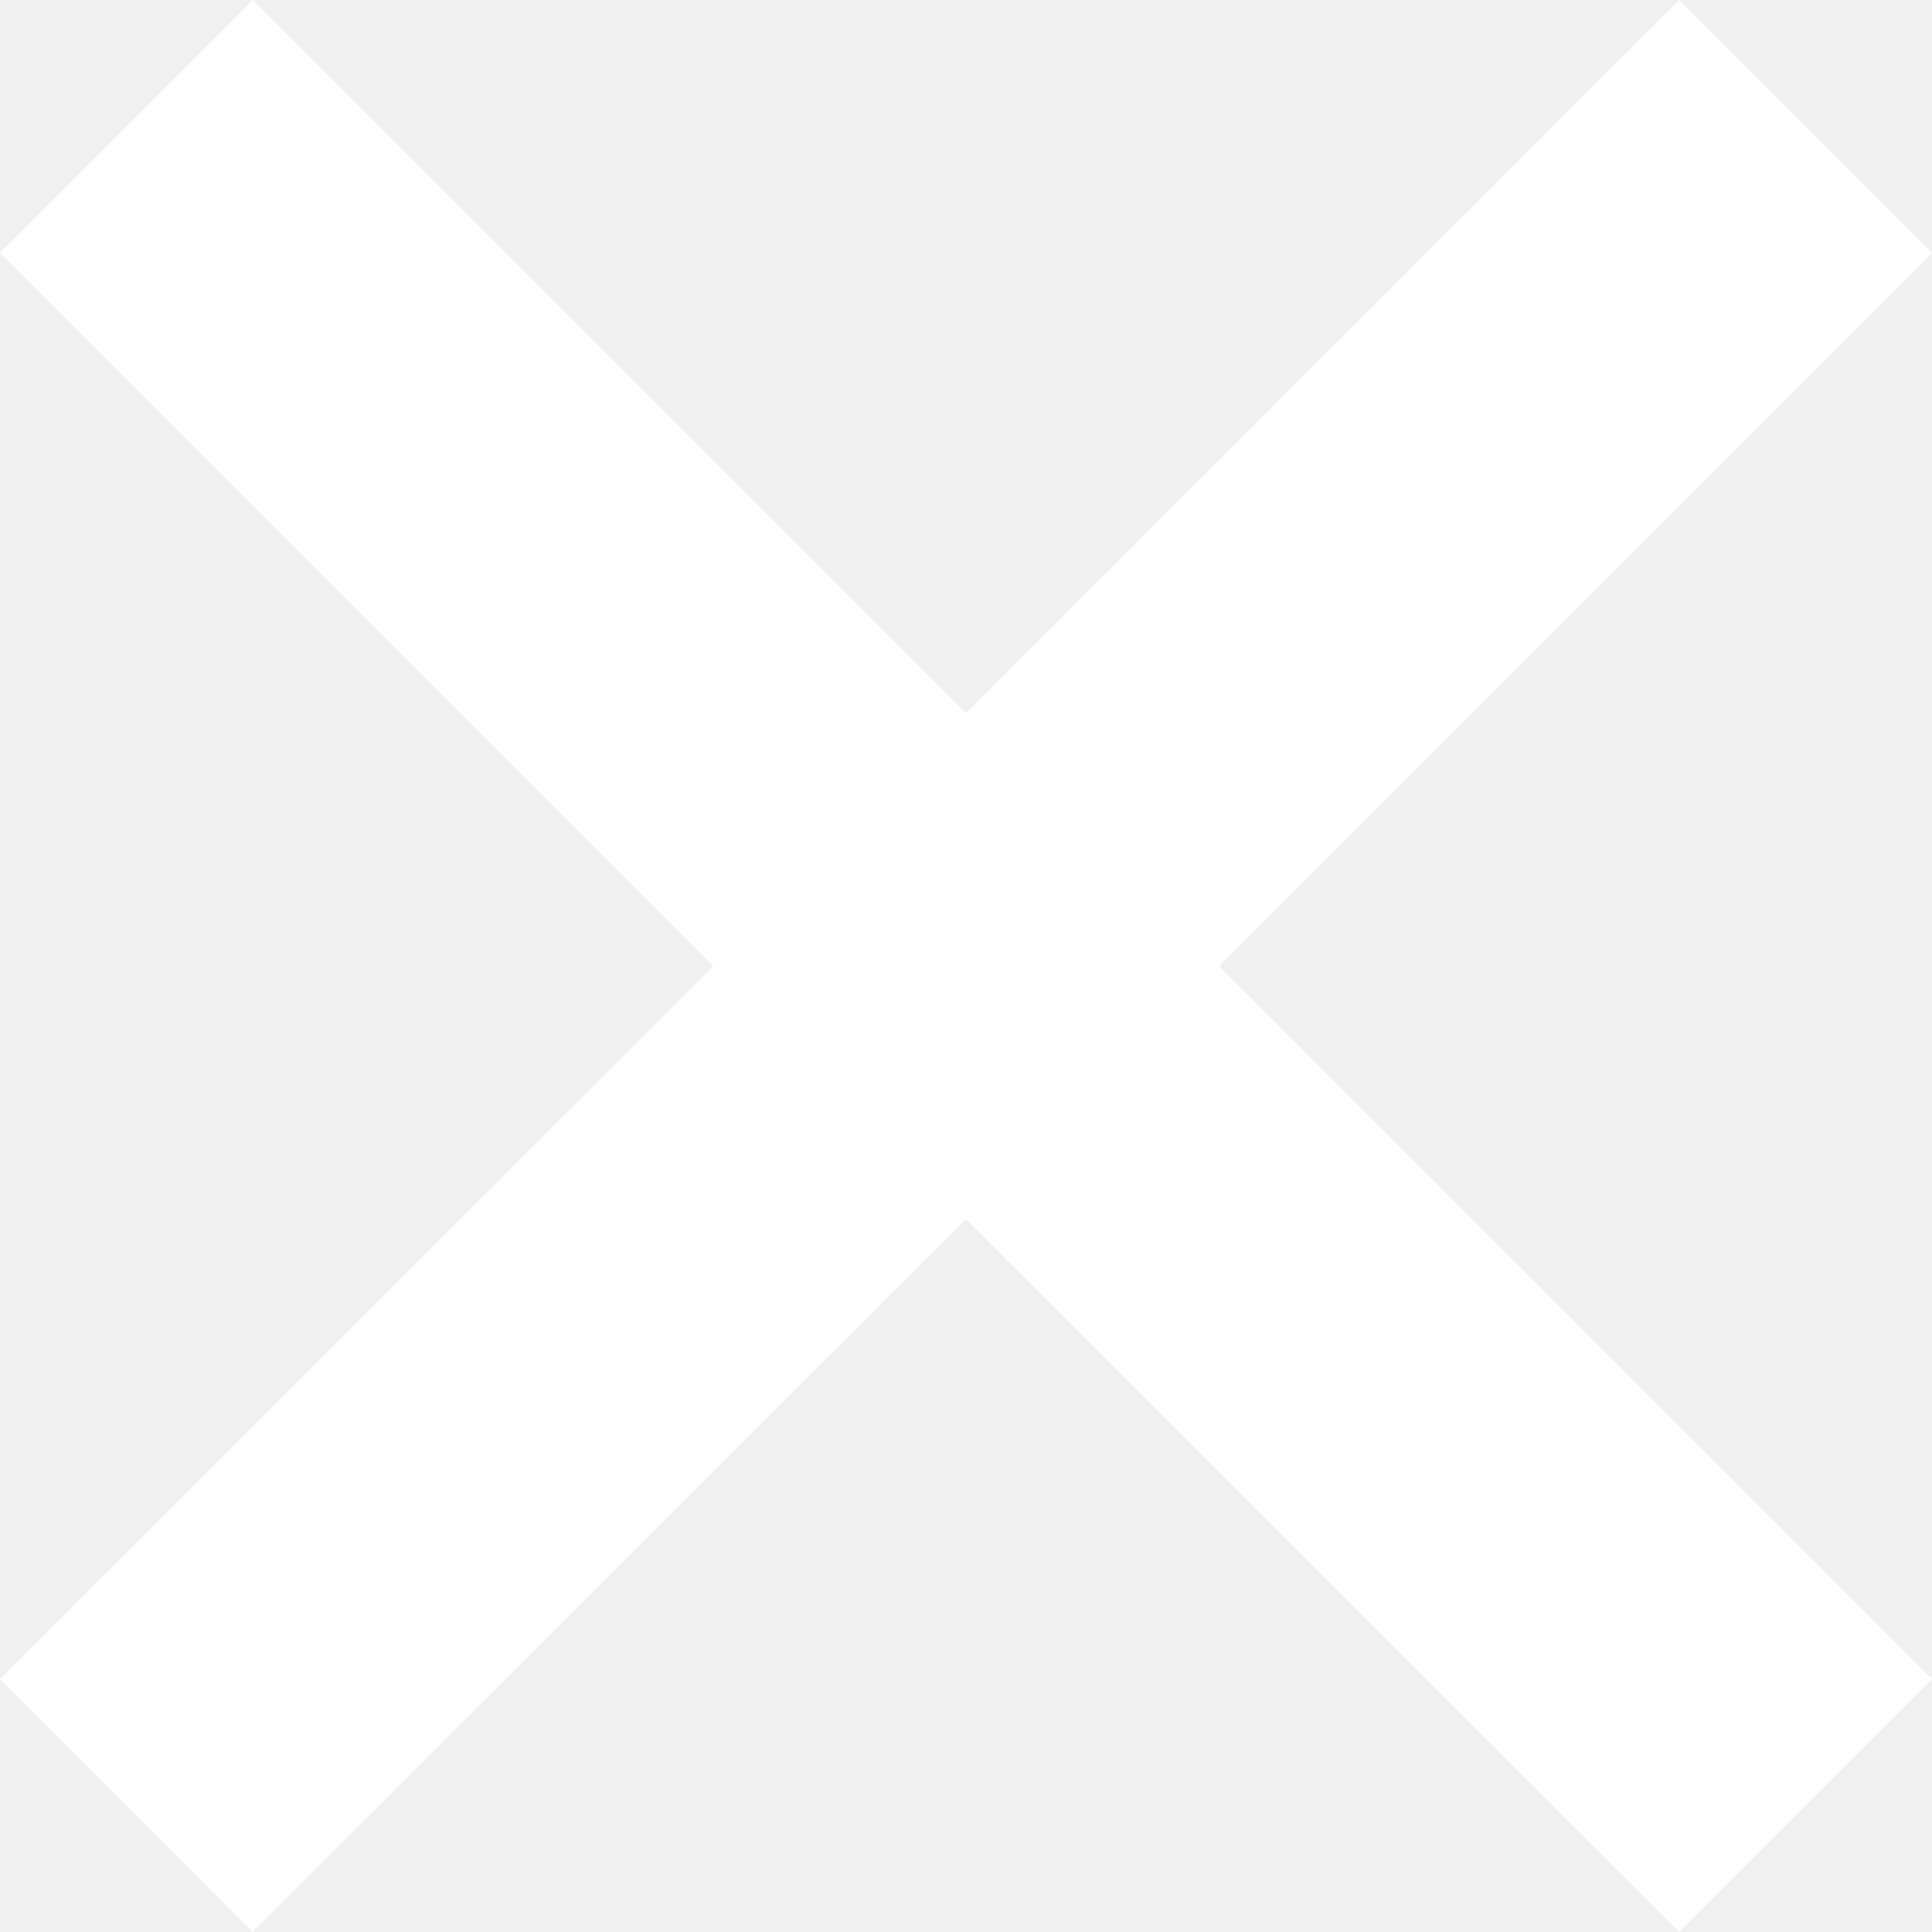
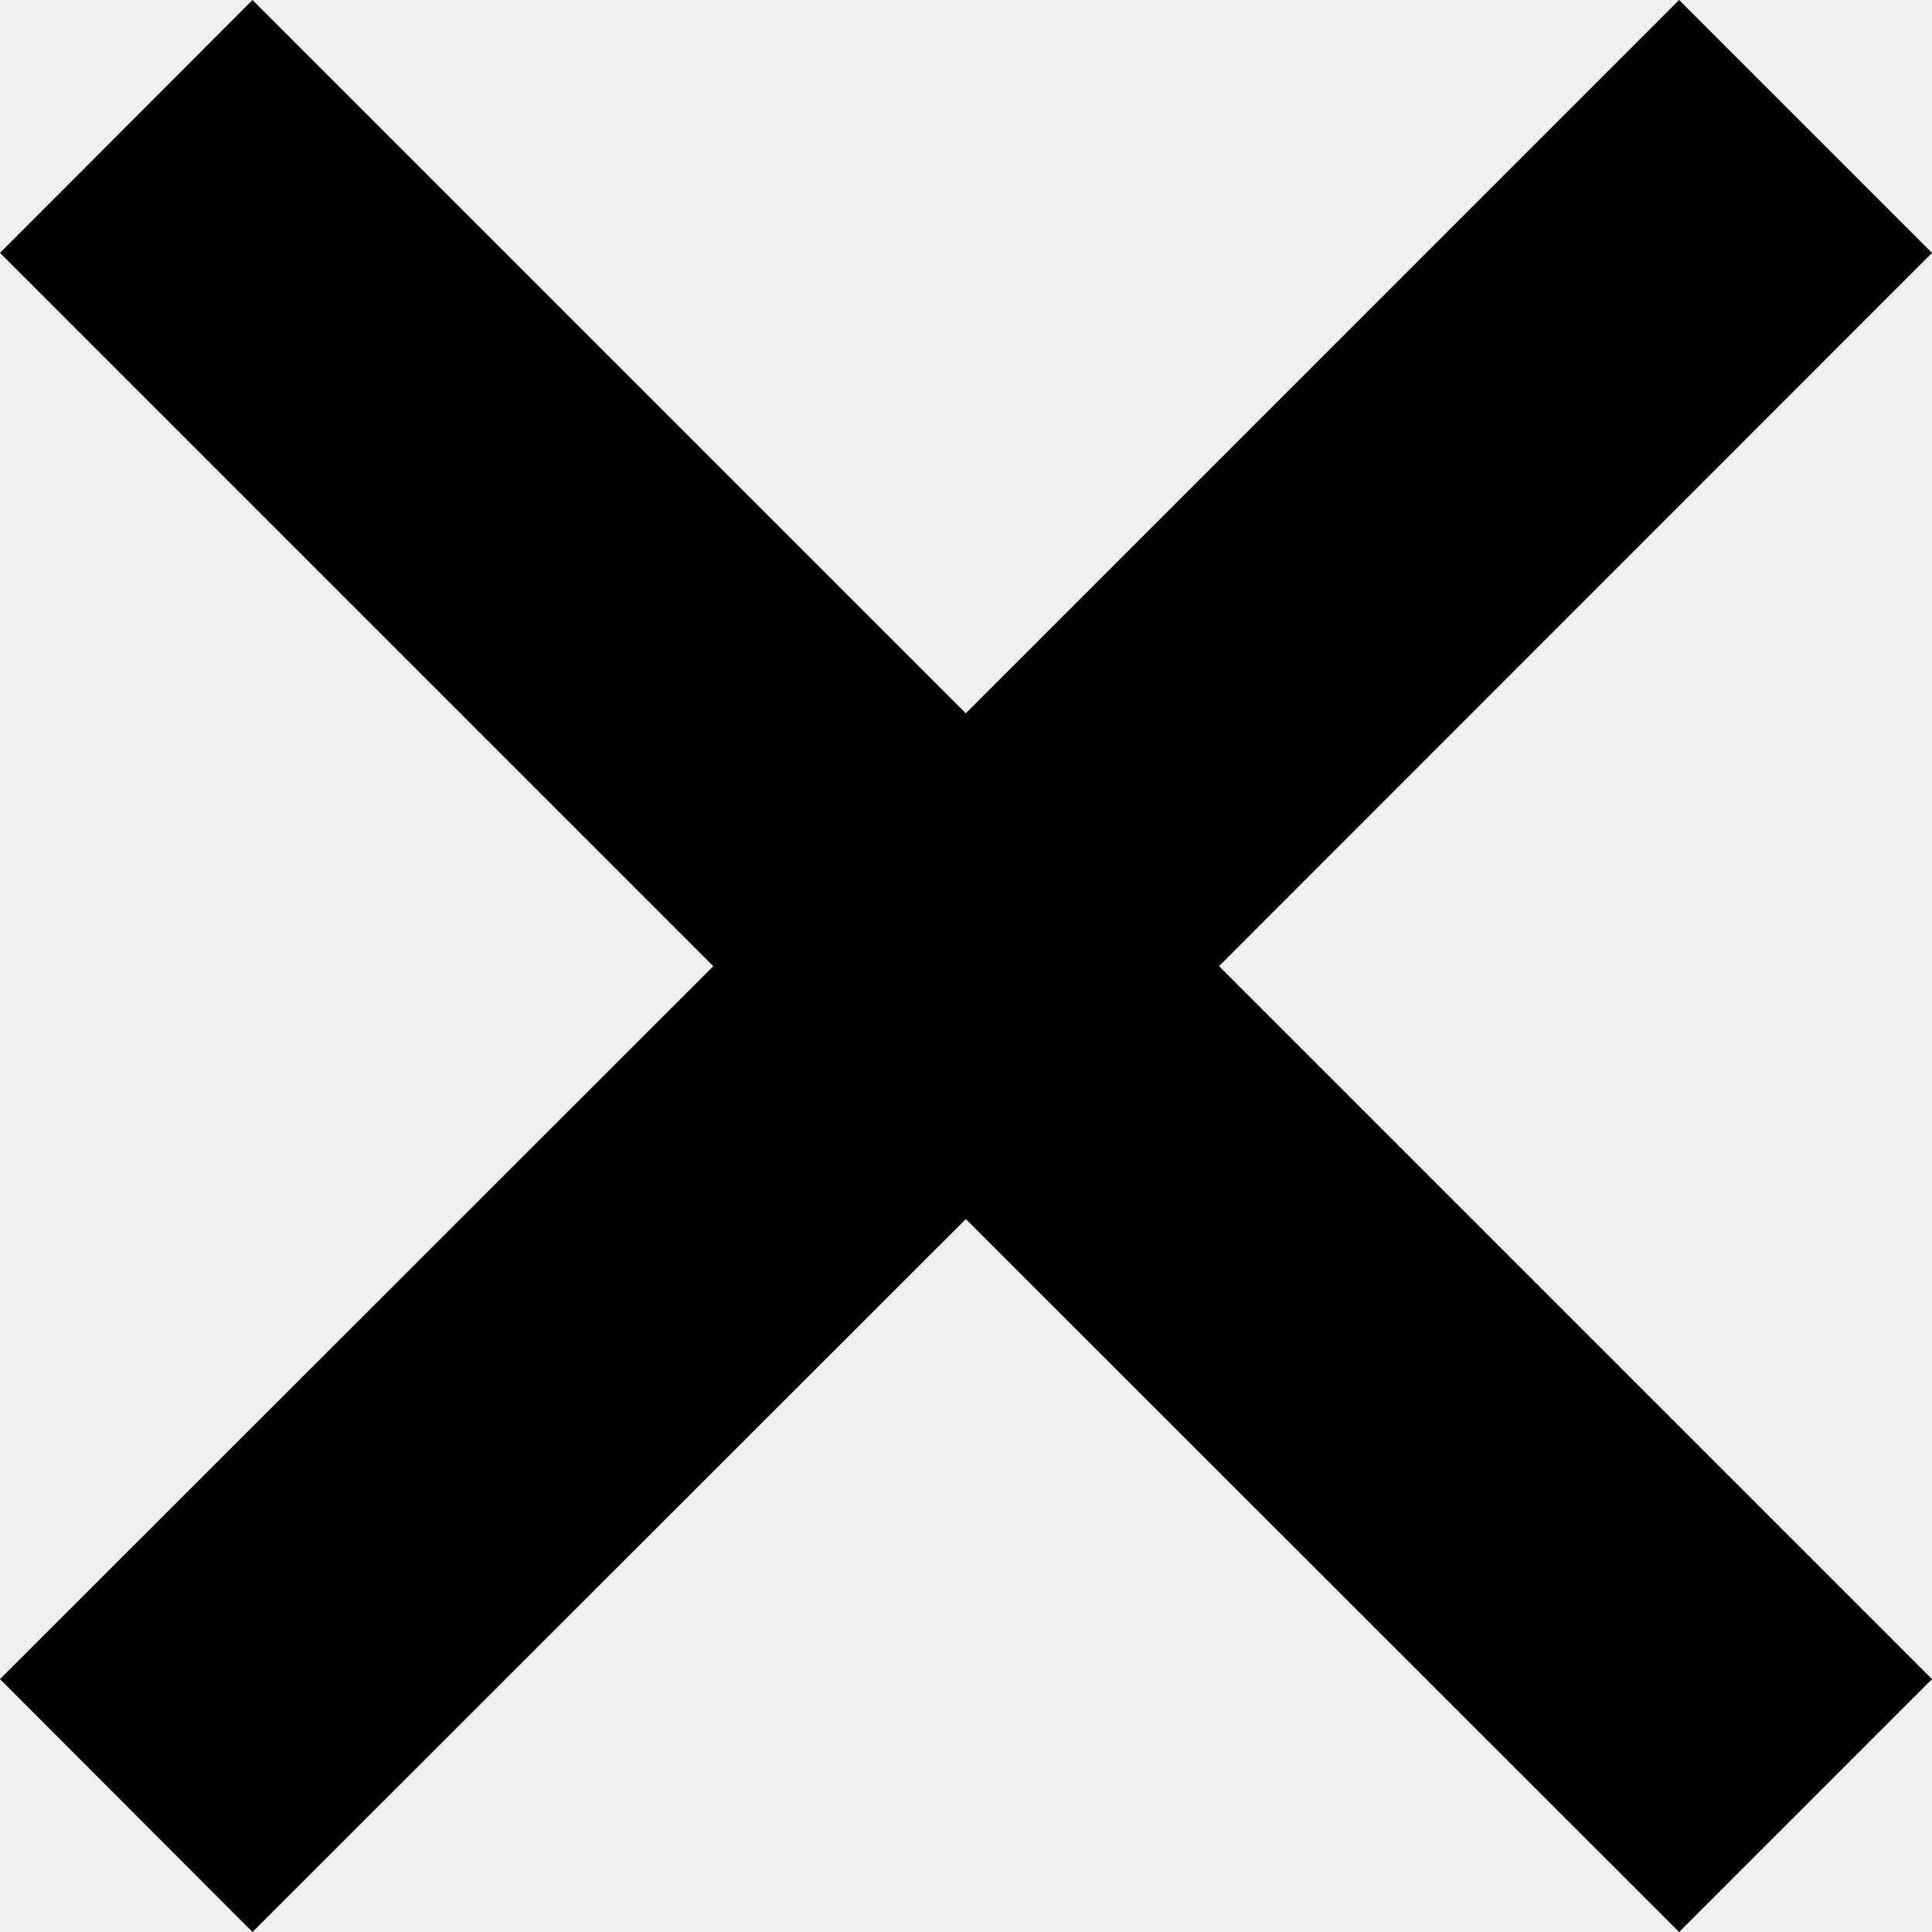
<svg xmlns="http://www.w3.org/2000/svg" id="_图层_2" data-name="图层 2" viewBox="0 0 56.69 56.69">
  <defs>
    <style>
-       .cls-1 {
+       .directions-fill-color {
        fill: #fff;
        stroke-width: 0px;
      }
    </style>
  </defs>
  <g id="_图层_1-2" data-name="图层 1">
    <polygon class="cls-1" points="35.77 28.35 56.69 49.27 49.27 56.69 28.34 35.77 7.41 56.69 0 49.27 20.93 28.35 0 7.42 7.41 0 28.34 20.93 49.27 0 56.69 7.42 35.77 28.35" />
  </g>
</svg>
